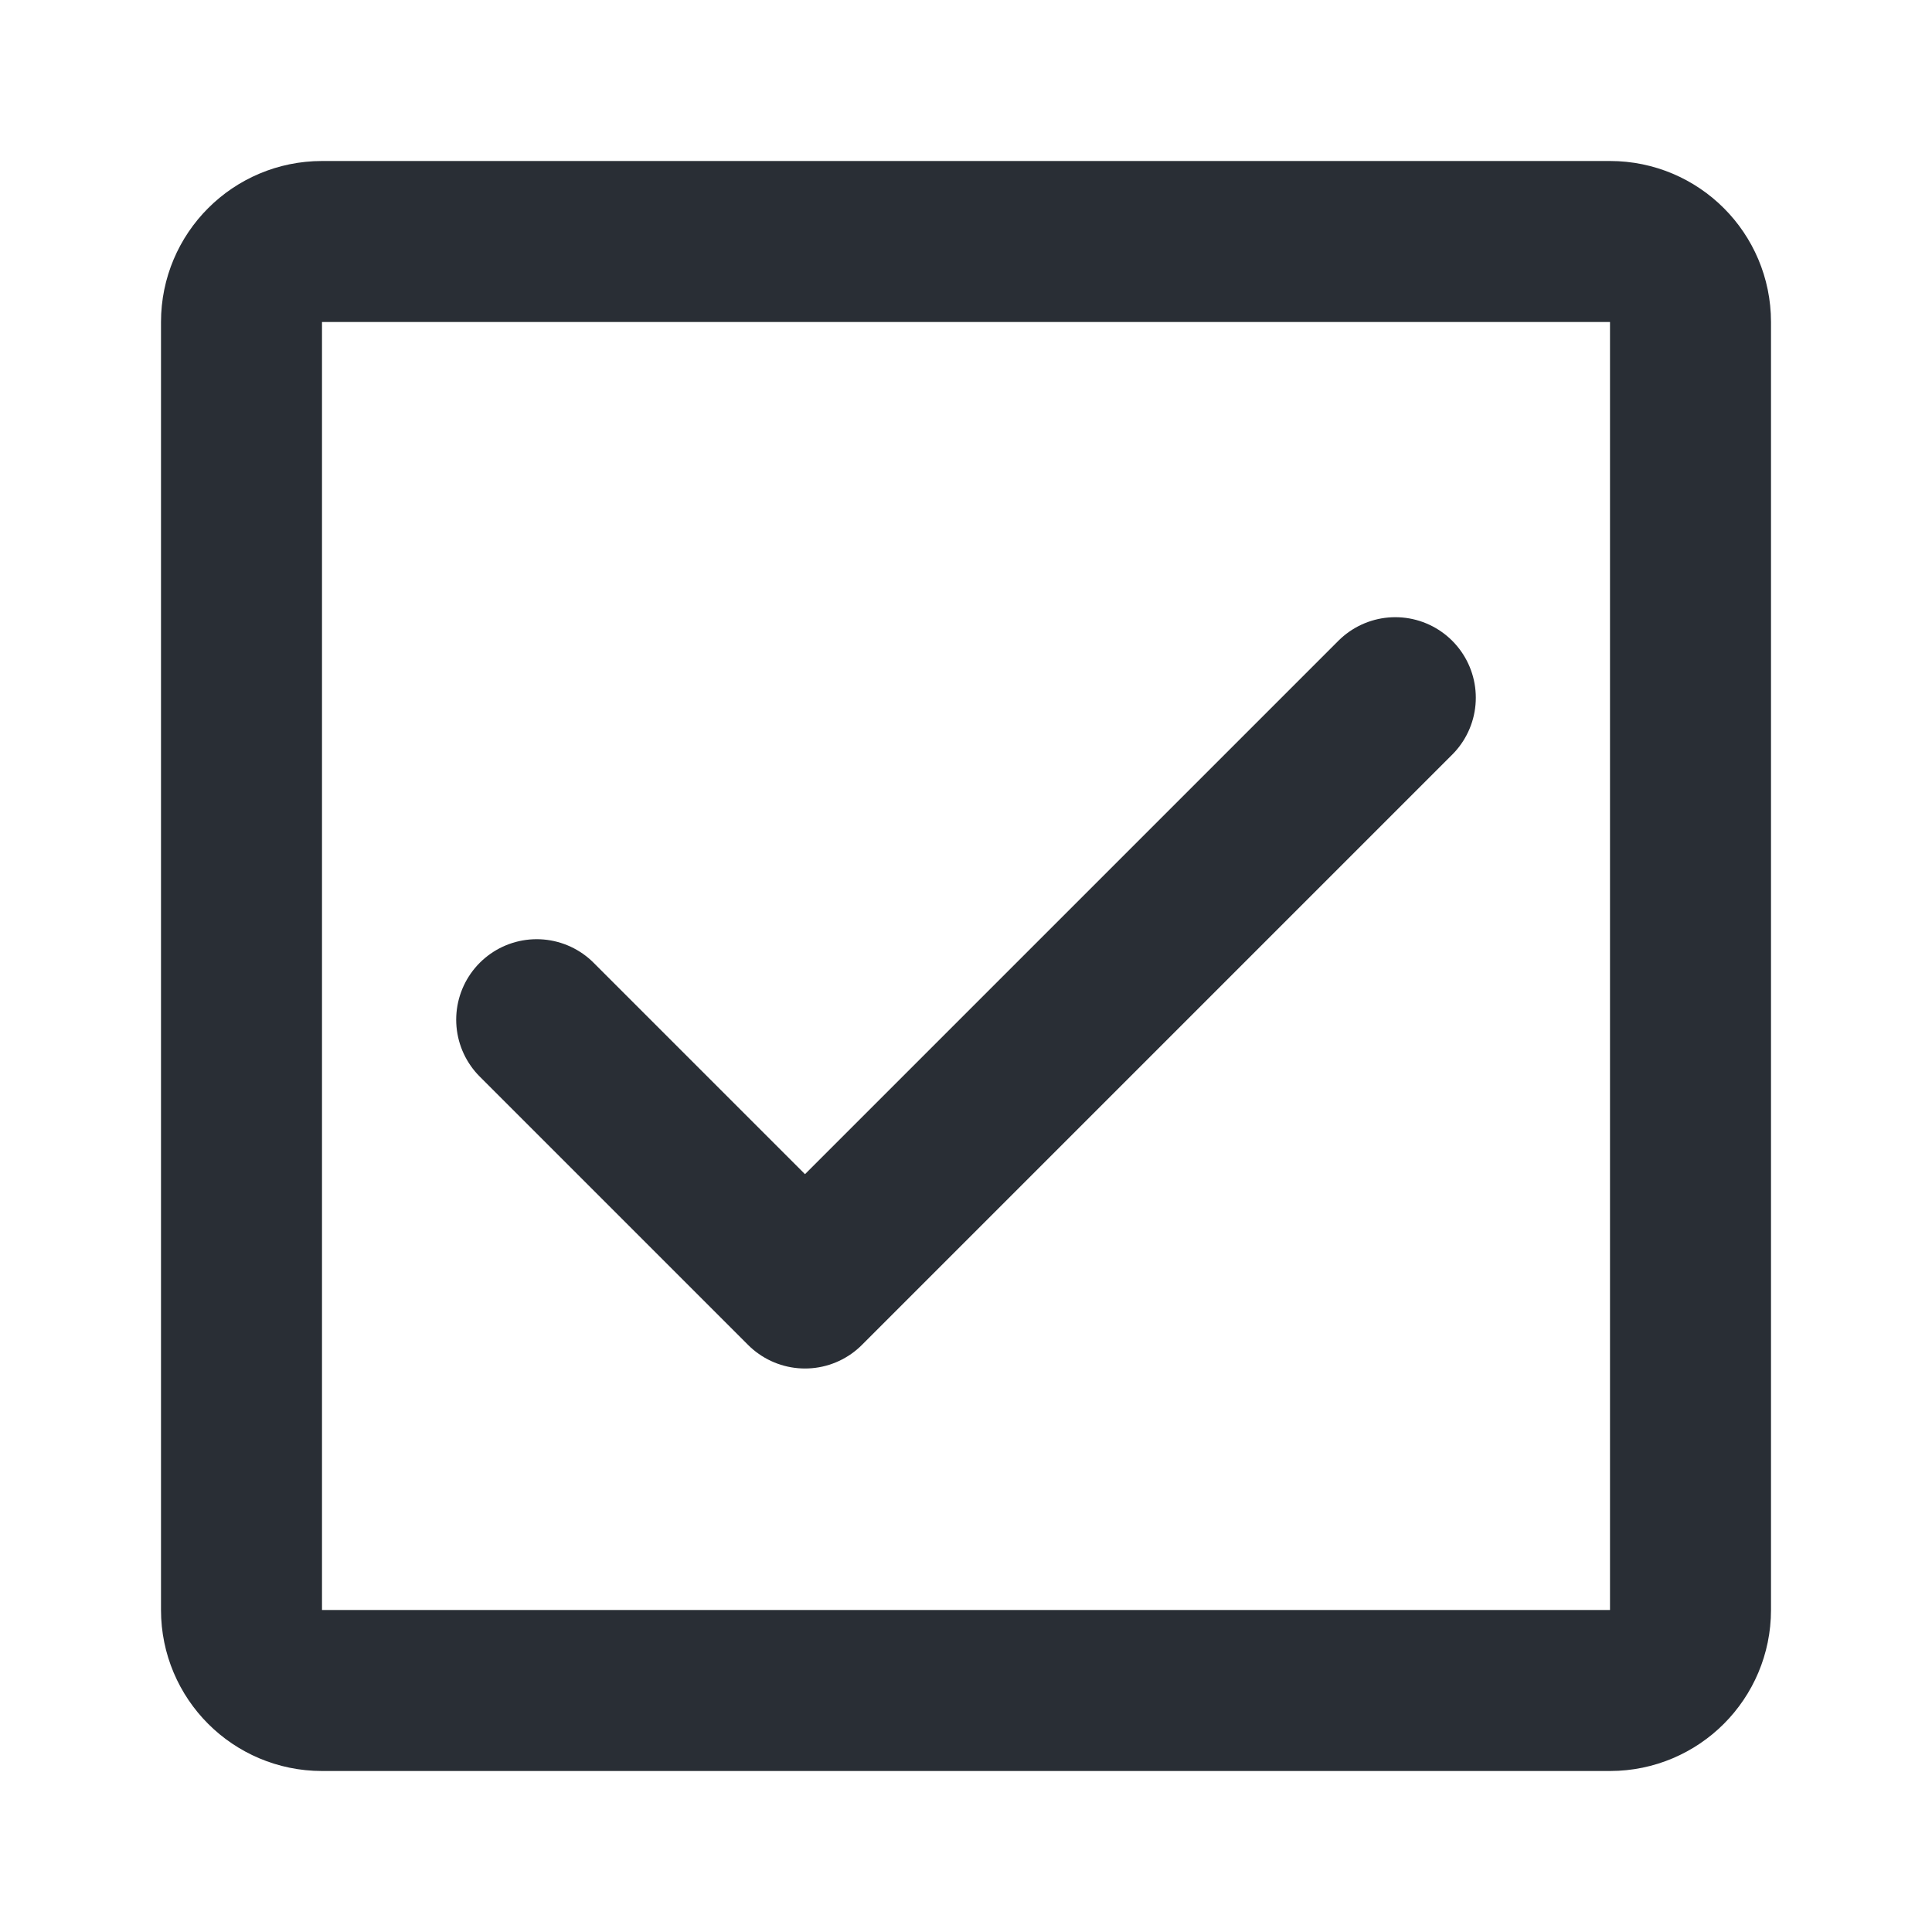
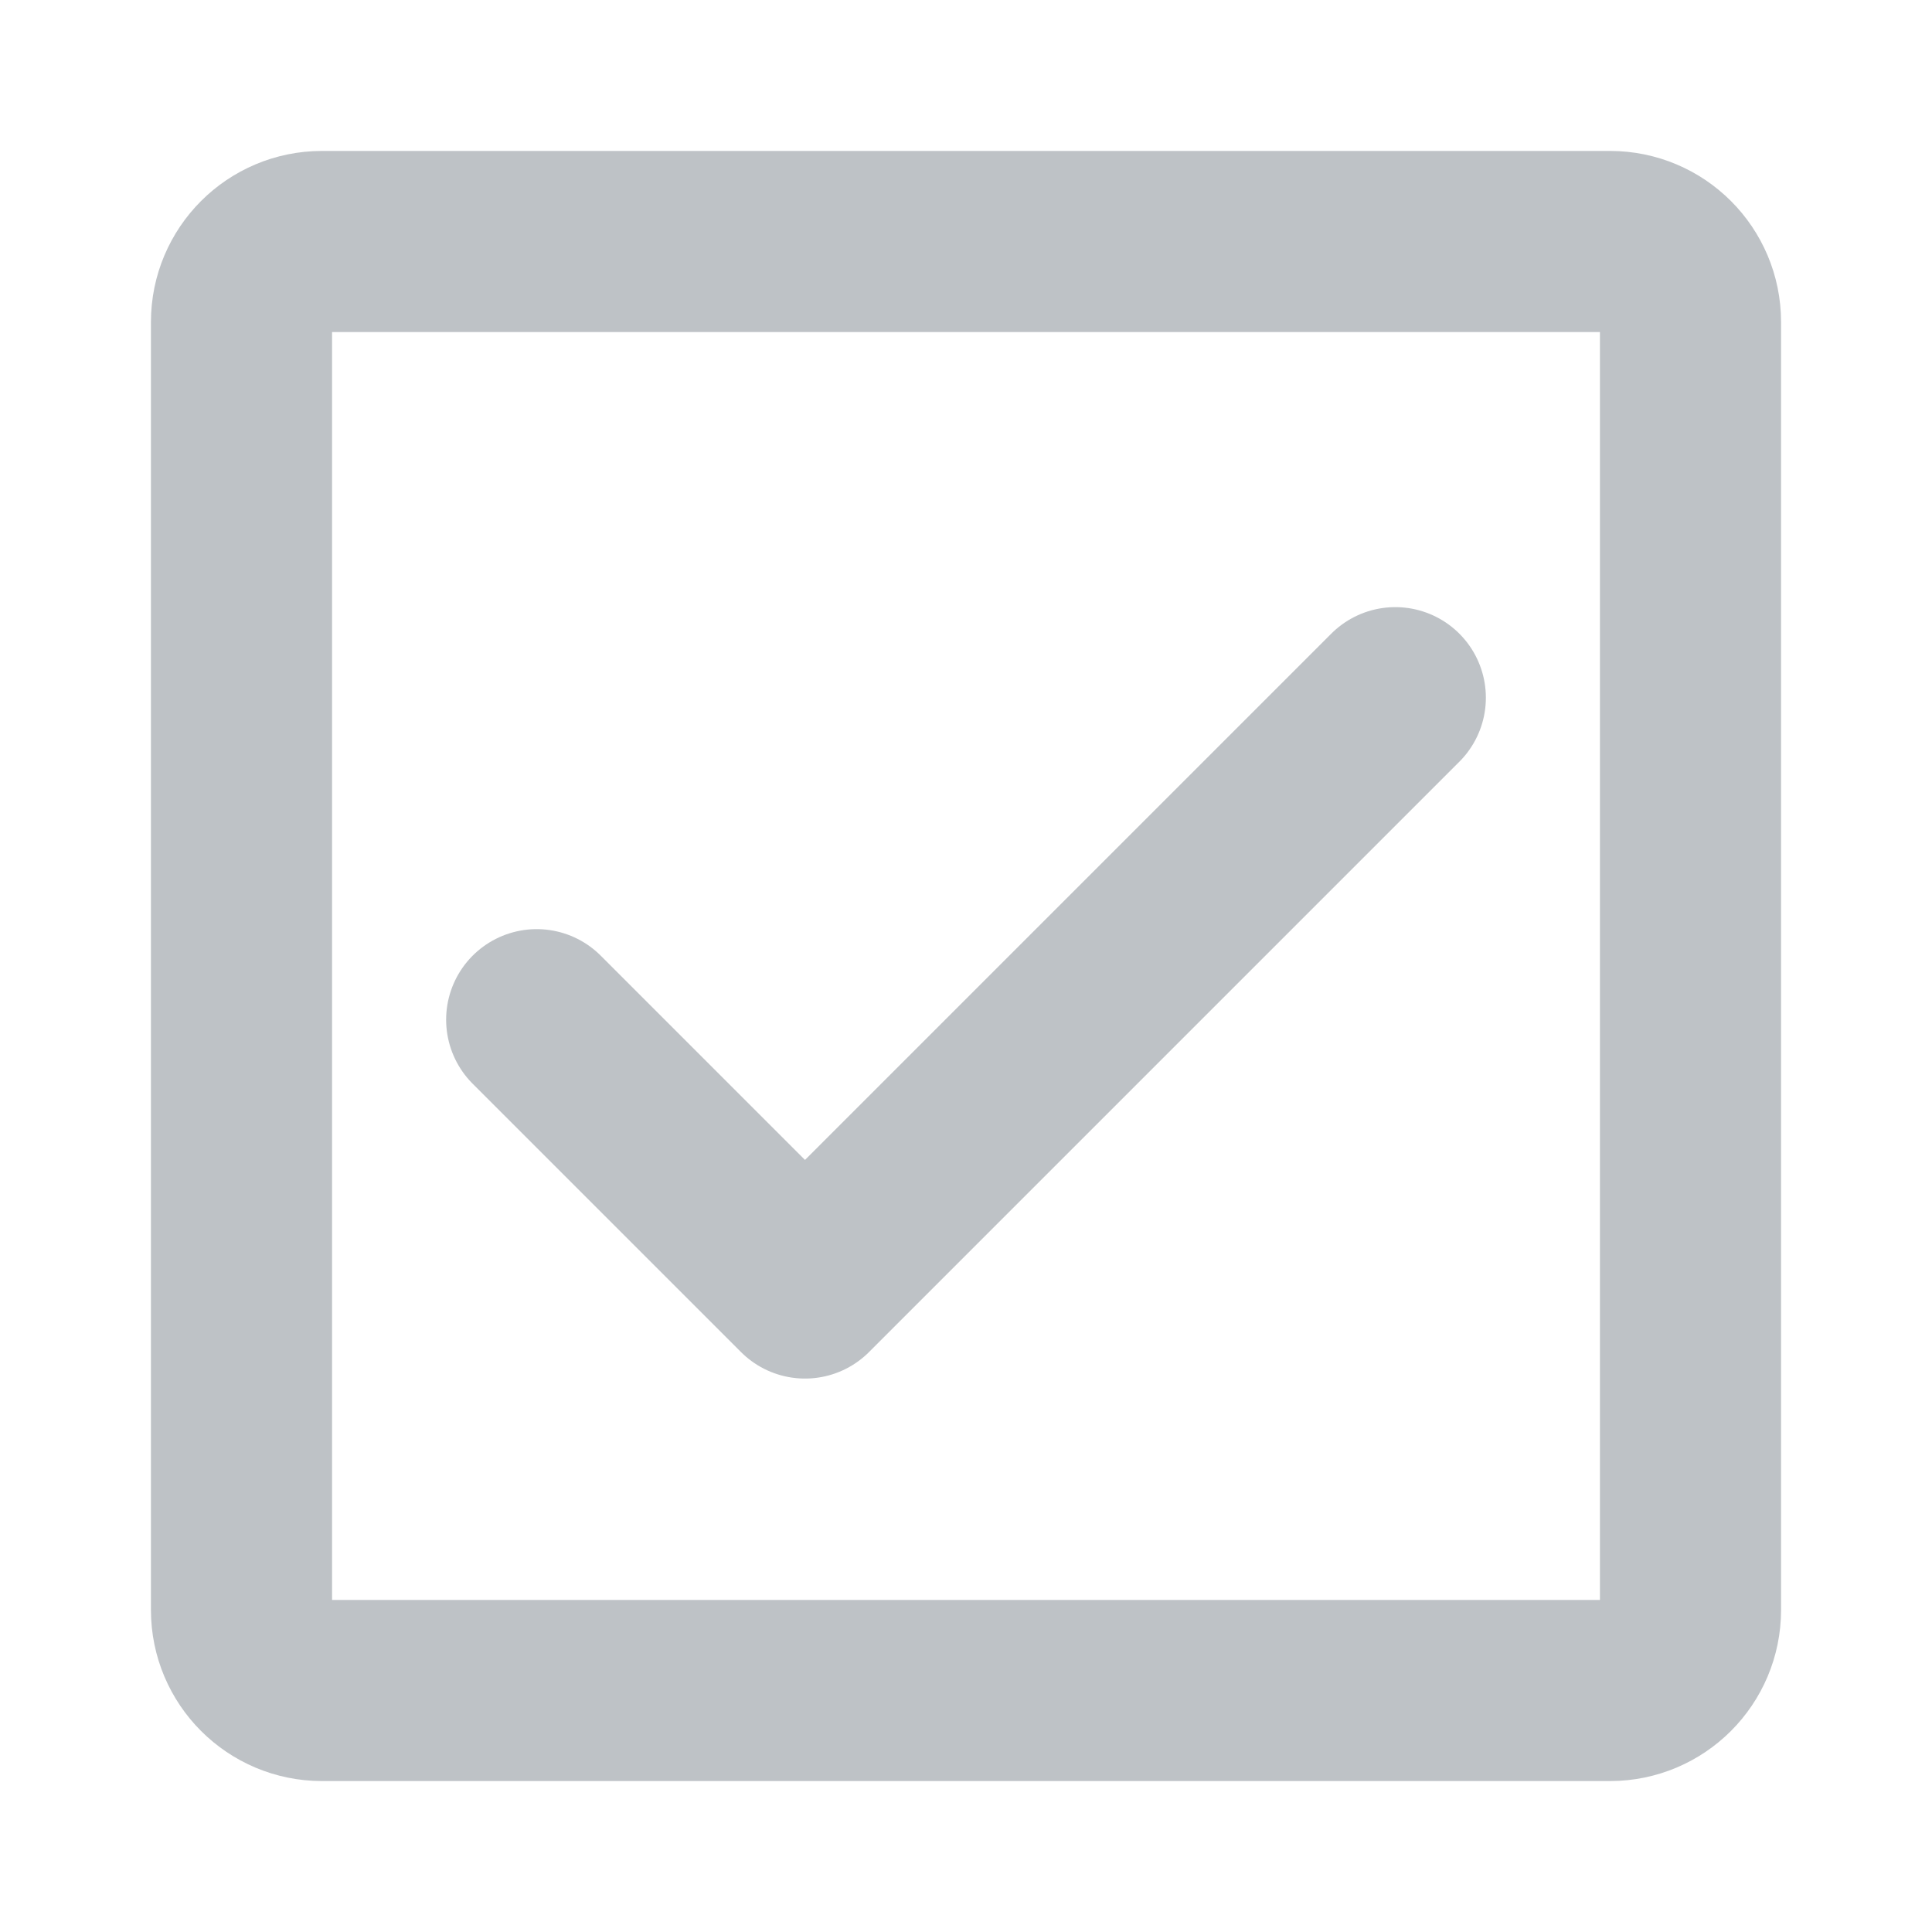
- <svg xmlns="http://www.w3.org/2000/svg" width="24px" height="24px" viewBox="0 0 24 24" aria-labelledby="checkboxIconTitle" stroke="#292E35" stroke-width="2" stroke-linecap="round" stroke-linejoin="round" fill="none" color="#292E35">
+ <svg xmlns="http://www.w3.org/2000/svg" width="16px" height="16px" viewBox="0 0 24 24" aria-labelledby="checkboxIconTitle" stroke="#BEC2C6" stroke-width="2.25" stroke-linecap="round" stroke-linejoin="round" fill="none" color="#BEC2C6">
  <rect x="21" y="3" width="18" height="18" rx="1" transform="rotate(90 21 3)" />
  <path d="M6.667 12.667L10 16L17.333 8.667" />
</svg>
